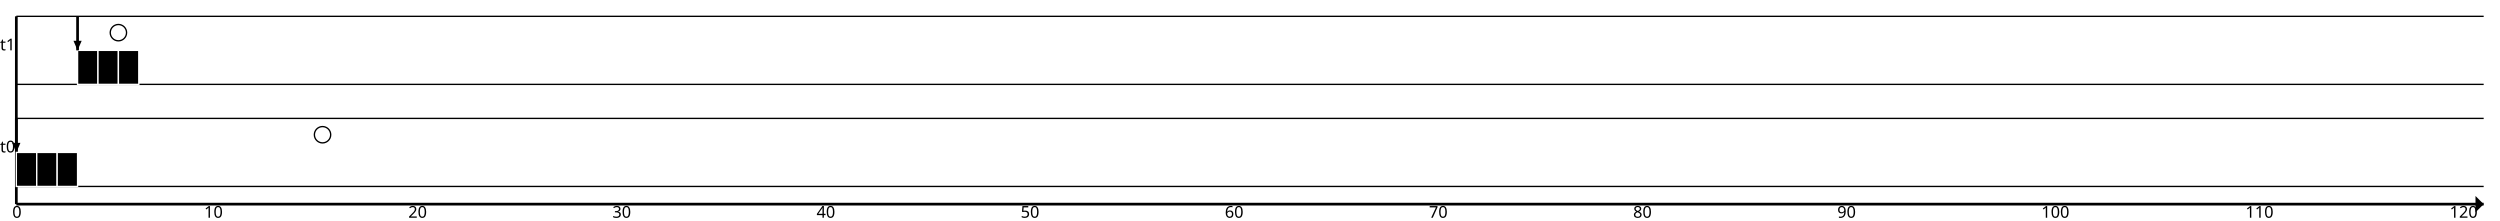
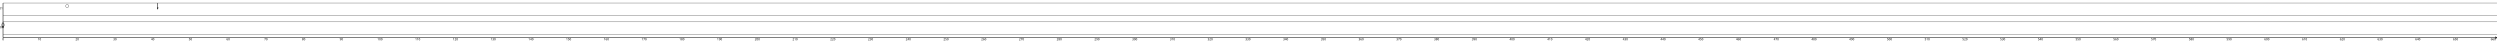
- <svg xmlns="http://www.w3.org/2000/svg" width="1837px" height="162px" version="1.1">
+ <svg xmlns="http://www.w3.org/2000/svg" width="9937px" height="162px" version="1.1">
  <line x1="12" y1="150" x2="12" y2="12" stroke-width="2" stroke="rgb(0,0,0)" />
-   <line x1="12" y1="150" x2="1825" y2="150" stroke-width="2" stroke="rgb(0,0,0)" />
-   <polygon points="1825,150 1819,156 1819,144 " fill="rgb(0,0,0)" />
+   <line x1="12" y1="150" x2="9925" y2="150" stroke-width="2" stroke="rgb(0,0,0)" />
+   <polygon points="9925,150 9919,156 9919,144 " fill="rgb(0,0,0)" />
  <text x="9" y="160" fill="rgb(0,0,0)" font-size="12" font-family="Verdana">0</text>
  <text x="150" y="160" fill="rgb(0,0,0)" font-size="12" font-family="Verdana">10</text>
  <text x="300" y="160" fill="rgb(0,0,0)" font-size="12" font-family="Verdana">20</text>
  <text x="450" y="160" fill="rgb(0,0,0)" font-size="12" font-family="Verdana">30</text>
  <text x="600" y="160" fill="rgb(0,0,0)" font-size="12" font-family="Verdana">40</text>
  <text x="750" y="160" fill="rgb(0,0,0)" font-size="12" font-family="Verdana">50</text>
  <text x="900" y="160" fill="rgb(0,0,0)" font-size="12" font-family="Verdana">60</text>
  <text x="1050" y="160" fill="rgb(0,0,0)" font-size="12" font-family="Verdana">70</text>
  <text x="1200" y="160" fill="rgb(0,0,0)" font-size="12" font-family="Verdana">80</text>
  <text x="1350" y="160" fill="rgb(0,0,0)" font-size="12" font-family="Verdana">90</text>
  <text x="1500" y="160" fill="rgb(0,0,0)" font-size="12" font-family="Verdana">100</text>
  <text x="1650" y="160" fill="rgb(0,0,0)" font-size="12" font-family="Verdana">110</text>
  <text x="1800" y="160" fill="rgb(0,0,0)" font-size="12" font-family="Verdana">120</text>
-   <line x1="12" y1="137" x2="1825" y2="137" stroke-width="1" stroke="rgb(0,0,0)" />
+   <text x="1950" y="160" fill="rgb(0,0,0)" font-size="12" font-family="Verdana">130</text>
+   <text x="2100" y="160" fill="rgb(0,0,0)" font-size="12" font-family="Verdana">140</text>
+   <text x="2250" y="160" fill="rgb(0,0,0)" font-size="12" font-family="Verdana">150</text>
+   <text x="2400" y="160" fill="rgb(0,0,0)" font-size="12" font-family="Verdana">160</text>
+   <text x="2550" y="160" fill="rgb(0,0,0)" font-size="12" font-family="Verdana">170</text>
+   <text x="2700" y="160" fill="rgb(0,0,0)" font-size="12" font-family="Verdana">180</text>
+   <text x="2850" y="160" fill="rgb(0,0,0)" font-size="12" font-family="Verdana">190</text>
+   <text x="3000" y="160" fill="rgb(0,0,0)" font-size="12" font-family="Verdana">200</text>
+   <text x="3150" y="160" fill="rgb(0,0,0)" font-size="12" font-family="Verdana">210</text>
+   <text x="3300" y="160" fill="rgb(0,0,0)" font-size="12" font-family="Verdana">220</text>
+   <text x="3450" y="160" fill="rgb(0,0,0)" font-size="12" font-family="Verdana">230</text>
+   <text x="3600" y="160" fill="rgb(0,0,0)" font-size="12" font-family="Verdana">240</text>
+   <text x="3750" y="160" fill="rgb(0,0,0)" font-size="12" font-family="Verdana">250</text>
+   <text x="3900" y="160" fill="rgb(0,0,0)" font-size="12" font-family="Verdana">260</text>
+   <text x="4050" y="160" fill="rgb(0,0,0)" font-size="12" font-family="Verdana">270</text>
+   <text x="4200" y="160" fill="rgb(0,0,0)" font-size="12" font-family="Verdana">280</text>
+   <text x="4350" y="160" fill="rgb(0,0,0)" font-size="12" font-family="Verdana">290</text>
+   <text x="4500" y="160" fill="rgb(0,0,0)" font-size="12" font-family="Verdana">300</text>
+   <text x="4650" y="160" fill="rgb(0,0,0)" font-size="12" font-family="Verdana">310</text>
+   <text x="4800" y="160" fill="rgb(0,0,0)" font-size="12" font-family="Verdana">320</text>
+   <text x="4950" y="160" fill="rgb(0,0,0)" font-size="12" font-family="Verdana">330</text>
+   <text x="5100" y="160" fill="rgb(0,0,0)" font-size="12" font-family="Verdana">340</text>
+   <text x="5250" y="160" fill="rgb(0,0,0)" font-size="12" font-family="Verdana">350</text>
+   <text x="5400" y="160" fill="rgb(0,0,0)" font-size="12" font-family="Verdana">360</text>
+   <text x="5550" y="160" fill="rgb(0,0,0)" font-size="12" font-family="Verdana">370</text>
+   <text x="5700" y="160" fill="rgb(0,0,0)" font-size="12" font-family="Verdana">380</text>
+   <text x="5850" y="160" fill="rgb(0,0,0)" font-size="12" font-family="Verdana">390</text>
+   <text x="6000" y="160" fill="rgb(0,0,0)" font-size="12" font-family="Verdana">400</text>
+   <text x="6150" y="160" fill="rgb(0,0,0)" font-size="12" font-family="Verdana">410</text>
+   <text x="6300" y="160" fill="rgb(0,0,0)" font-size="12" font-family="Verdana">420</text>
+   <text x="6450" y="160" fill="rgb(0,0,0)" font-size="12" font-family="Verdana">430</text>
+   <text x="6600" y="160" fill="rgb(0,0,0)" font-size="12" font-family="Verdana">440</text>
+   <text x="6750" y="160" fill="rgb(0,0,0)" font-size="12" font-family="Verdana">450</text>
+   <text x="6900" y="160" fill="rgb(0,0,0)" font-size="12" font-family="Verdana">460</text>
+   <text x="7050" y="160" fill="rgb(0,0,0)" font-size="12" font-family="Verdana">470</text>
+   <text x="7200" y="160" fill="rgb(0,0,0)" font-size="12" font-family="Verdana">480</text>
+   <text x="7350" y="160" fill="rgb(0,0,0)" font-size="12" font-family="Verdana">490</text>
+   <text x="7500" y="160" fill="rgb(0,0,0)" font-size="12" font-family="Verdana">500</text>
+   <text x="7650" y="160" fill="rgb(0,0,0)" font-size="12" font-family="Verdana">510</text>
+   <text x="7800" y="160" fill="rgb(0,0,0)" font-size="12" font-family="Verdana">520</text>
+   <text x="7950" y="160" fill="rgb(0,0,0)" font-size="12" font-family="Verdana">530</text>
+   <text x="8100" y="160" fill="rgb(0,0,0)" font-size="12" font-family="Verdana">540</text>
+   <text x="8250" y="160" fill="rgb(0,0,0)" font-size="12" font-family="Verdana">550</text>
+   <text x="8400" y="160" fill="rgb(0,0,0)" font-size="12" font-family="Verdana">560</text>
+   <text x="8550" y="160" fill="rgb(0,0,0)" font-size="12" font-family="Verdana">570</text>
+   <text x="8700" y="160" fill="rgb(0,0,0)" font-size="12" font-family="Verdana">580</text>
+   <text x="8850" y="160" fill="rgb(0,0,0)" font-size="12" font-family="Verdana">590</text>
+   <text x="9000" y="160" fill="rgb(0,0,0)" font-size="12" font-family="Verdana">600</text>
+   <text x="9150" y="160" fill="rgb(0,0,0)" font-size="12" font-family="Verdana">610</text>
+   <text x="9300" y="160" fill="rgb(0,0,0)" font-size="12" font-family="Verdana">620</text>
+   <text x="9450" y="160" fill="rgb(0,0,0)" font-size="12" font-family="Verdana">630</text>
+   <text x="9600" y="160" fill="rgb(0,0,0)" font-size="12" font-family="Verdana">640</text>
+   <text x="9750" y="160" fill="rgb(0,0,0)" font-size="12" font-family="Verdana">650</text>
+   <text x="9900" y="160" fill="rgb(0,0,0)" font-size="12" font-family="Verdana">660</text>
+   <line x1="12" y1="137" x2="9925" y2="137" stroke-width="1" stroke="rgb(0,0,0)" />
  <text x="0" y="112" fill="rgb(0,0,0)" font-size="12" font-family="Verdana">t0</text>
-   <line x1="12" y1="87" x2="1825" y2="87" stroke-width="1" stroke="rgb(0,0,0)" />
-   <line x1="12" y1="62" x2="1825" y2="62" stroke-width="1" stroke="rgb(0,0,0)" />
+   <line x1="12" y1="87" x2="9925" y2="87" stroke-width="1" stroke="rgb(0,0,0)" />
+   <line x1="12" y1="62" x2="9925" y2="62" stroke-width="1" stroke="rgb(0,0,0)" />
  <text x="0" y="37" fill="rgb(0,0,0)" font-size="12" font-family="Verdana">t1</text>
-   <line x1="12" y1="12" x2="1825" y2="12" stroke-width="1" stroke="rgb(0,0,0)" />
+   <line x1="12" y1="12" x2="9925" y2="12" stroke-width="1" stroke="rgb(0,0,0)" />
  <line x1="12" y1="112" x2="12" y2="87" stroke-width="2" stroke="rgb(0,0,0)" />
  <polygon points="12,112 15,105 9,105 " fill="rgb(0,0,0)" />
-   <circle cx="237" cy="99" r="6" fill="transparent" stroke-width="1" stroke="rgb(0,0,0)" />
-   <rect x="12" y="112" width="15" height="25" fill="rgb(0,0,0)" stroke-width="1" stroke="rgb(255,255,255)" />
-   <rect x="27" y="112" width="15" height="25" fill="rgb(0,0,0)" stroke-width="1" stroke="rgb(255,255,255)" />
-   <rect x="42" y="112" width="15" height="25" fill="rgb(0,0,0)" stroke-width="1" stroke="rgb(255,255,255)" />
-   <circle cx="87" cy="24" r="6" fill="transparent" stroke-width="1" stroke="rgb(0,0,0)" />
-   <rect x="57" y="37" width="15" height="25" fill="rgb(0,0,0)" stroke-width="1" stroke="rgb(255,255,255)" />
-   <rect x="72" y="37" width="15" height="25" fill="rgb(0,0,0)" stroke-width="1" stroke="rgb(255,255,255)" />
-   <rect x="87" y="37" width="15" height="25" fill="rgb(0,0,0)" stroke-width="1" stroke="rgb(255,255,255)" />
-   <line x1="57" y1="37" x2="57" y2="12" stroke-width="2" stroke="rgb(0,0,0)" />
-   <polygon points="57,37 60,30 54,30 " fill="rgb(0,0,0)" />
+   <line x1="627" y1="37" x2="627" y2="12" stroke-width="2" stroke="rgb(0,0,0)" />
+   <polygon points="627,37 630,30 624,30 " fill="rgb(0,0,0)" />
+   <circle cx="12" cy="99" r="6" fill="transparent" stroke-width="1" stroke="rgb(0,0,0)" />
+   <circle cx="267" cy="24" r="6" fill="transparent" stroke-width="1" stroke="rgb(0,0,0)" />
+   <line x1="12" y1="-38" x2="12" y2="-63" stroke-width="2" stroke="rgb(0,0,0)" />
+   <polygon points="12,-38 15,-45 9,-45 " fill="rgb(0,0,0)" />
+   <line x1="87" y1="-38" x2="87" y2="-63" stroke-width="2" stroke="rgb(0,0,0)" />
+   <polygon points="87,-38 90,-45 84,-45 " fill="rgb(0,0,0)" />
+   <circle cx="162" cy="-51" r="6" fill="transparent" stroke-width="1" stroke="rgb(0,0,0)" />
+   <line x1="237" y1="-38" x2="237" y2="-63" stroke-width="2" stroke="rgb(0,0,0)" />
+   <polygon points="237,-38 240,-45 234,-45 " fill="rgb(0,0,0)" />
+   <circle cx="327" cy="-126" r="6" fill="transparent" stroke-width="1" stroke="rgb(0,0,0)" />
+   <line x1="327" y1="-188" x2="327" y2="-213" stroke-width="2" stroke="rgb(0,0,0)" />
+   <polygon points="327,-188 330,-195 324,-195 " fill="rgb(0,0,0)" />
+   <line x1="327" y1="-188" x2="327" y2="-213" stroke-width="2" stroke="rgb(0,0,0)" />
+   <polygon points="327,-188 330,-195 324,-195 " fill="rgb(0,0,0)" />
</svg>
